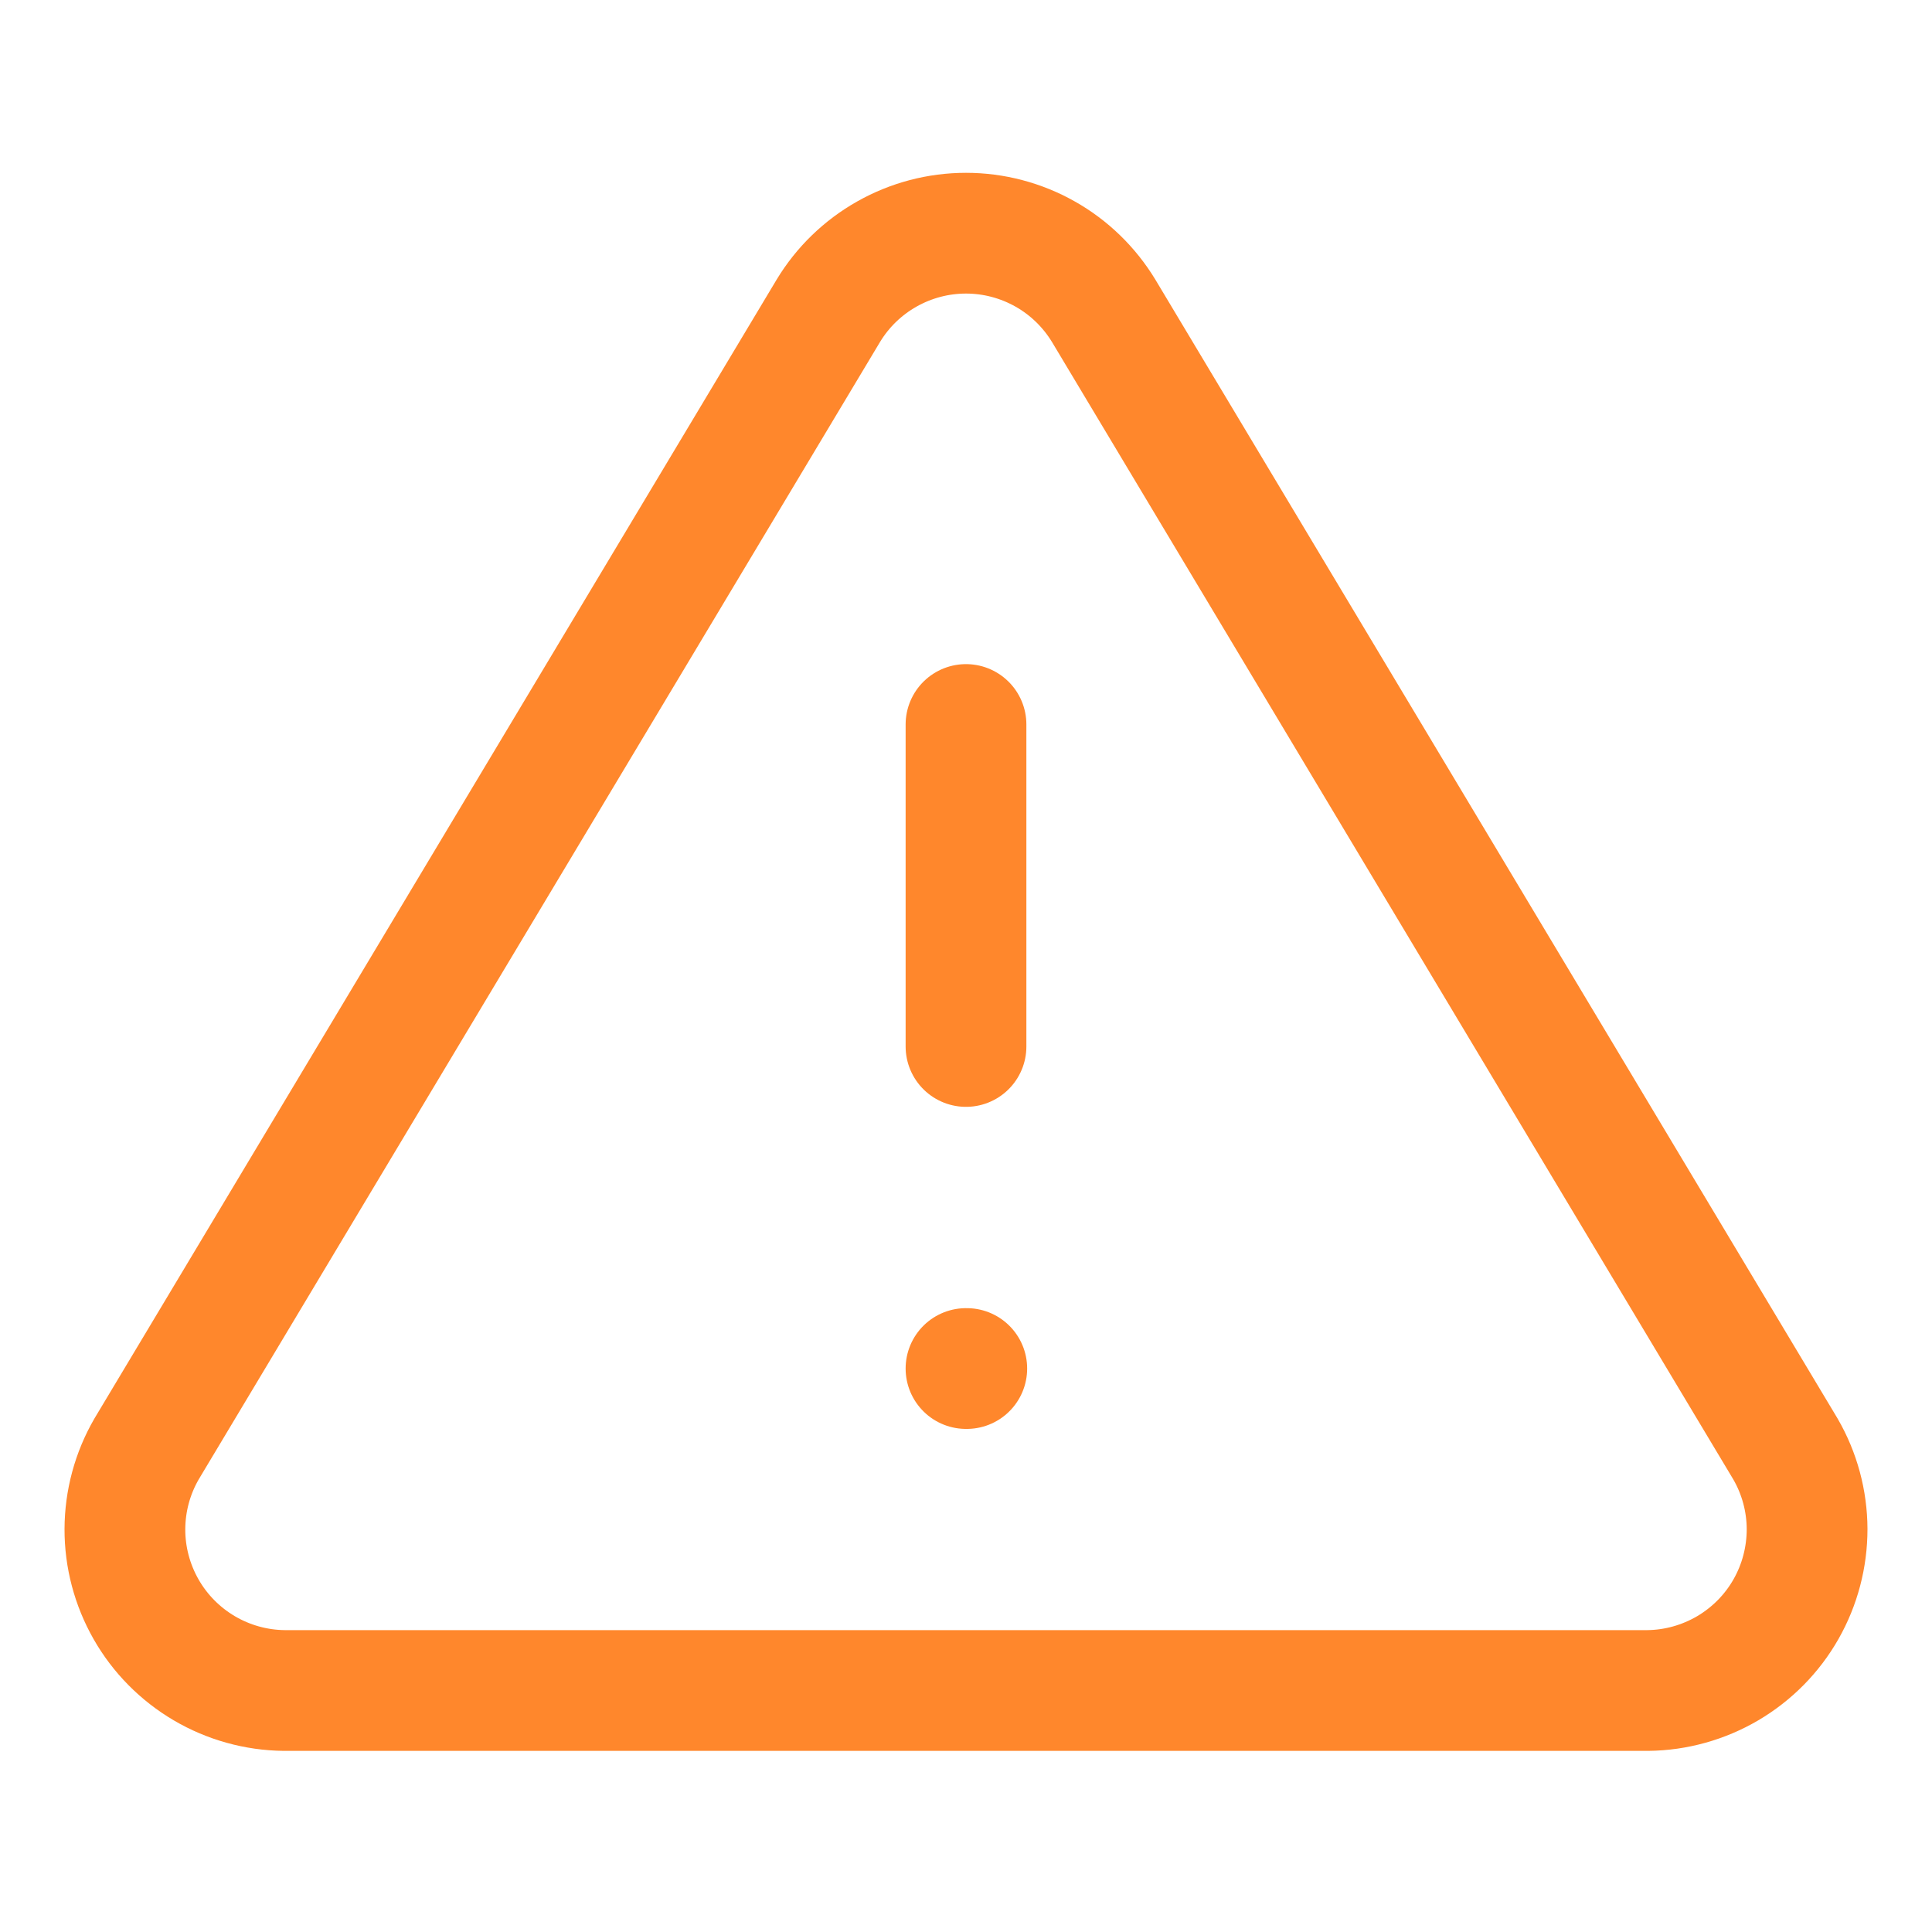
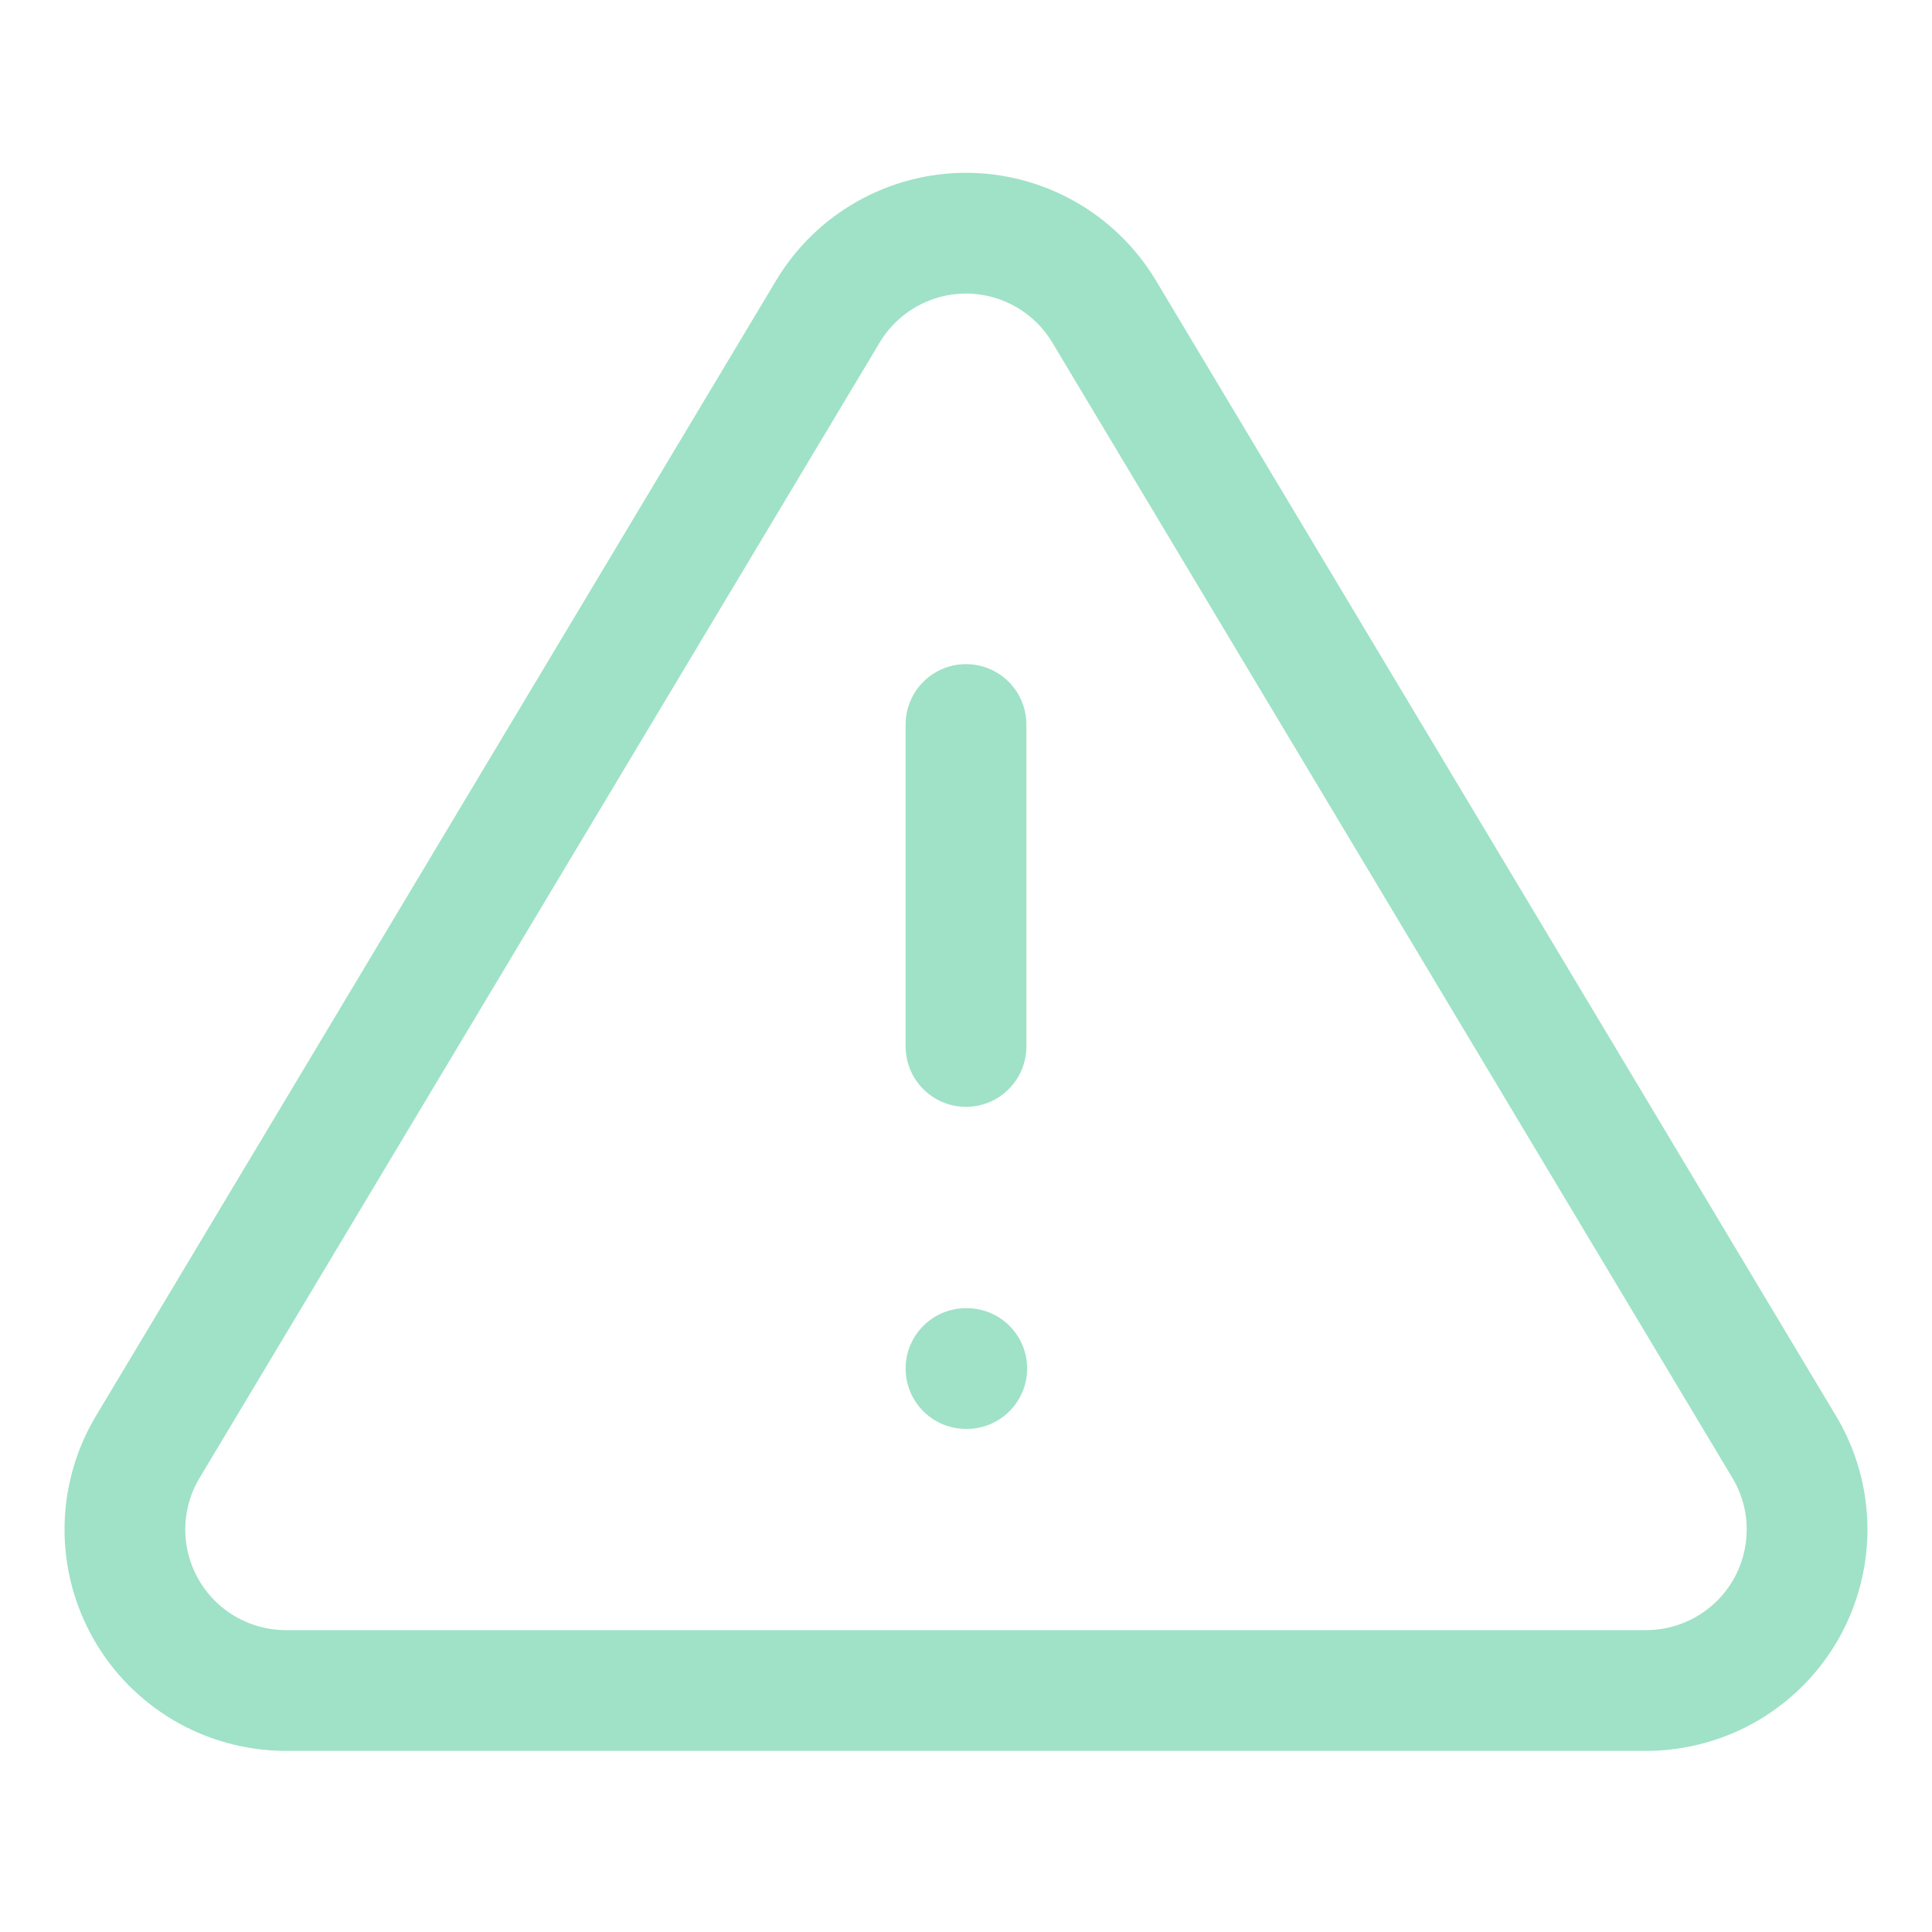
<svg xmlns="http://www.w3.org/2000/svg" width="20" height="20" viewBox="0 0 20 20" fill="none">
-   <path d="M8.575 3.217L1.517 15C1.371 15.252 1.294 15.538 1.293 15.829C1.292 16.12 1.368 16.406 1.512 16.659C1.656 16.912 1.864 17.122 2.115 17.27C2.365 17.417 2.651 17.497 2.942 17.5H17.058C17.349 17.497 17.634 17.417 17.885 17.27C18.136 17.122 18.344 16.912 18.488 16.659C18.632 16.406 18.707 16.12 18.707 15.829C18.706 15.538 18.629 15.252 18.483 15L11.425 3.217C11.276 2.972 11.067 2.769 10.818 2.629C10.568 2.488 10.286 2.414 10 2.414C9.713 2.414 9.432 2.488 9.182 2.629C8.933 2.769 8.723 2.972 8.575 3.217V3.217Z" stroke="#FF872C" stroke-width="1.25" stroke-linecap="round" stroke-linejoin="round" />
-   <path d="M10 7.5V10.833" stroke="#FF872C" stroke-width="1.25" stroke-linecap="round" stroke-linejoin="round" />
-   <path d="M10 14.167H10.008" stroke="#FF872C" stroke-width="1.25" stroke-linecap="round" stroke-linejoin="round" />
+   <path d="M8.575 3.217L1.517 15C1.371 15.252 1.294 15.538 1.293 15.829C1.292 16.12 1.368 16.406 1.512 16.659C1.656 16.912 1.864 17.122 2.115 17.27C2.365 17.417 2.651 17.497 2.942 17.5H17.058C17.349 17.497 17.634 17.417 17.885 17.27C18.136 17.122 18.344 16.912 18.488 16.659C18.632 16.406 18.707 16.12 18.707 15.829C18.706 15.538 18.629 15.252 18.483 15L11.425 3.217C11.276 2.972 11.067 2.769 10.818 2.629C10.568 2.488 10.286 2.414 10 2.414C9.713 2.414 9.432 2.488 9.182 2.629C8.933 2.769 8.723 2.972 8.575 3.217V3.217Z" stroke="#9fe2c7" stroke-width="1.25" stroke-linecap="round" stroke-linejoin="round" />
+   <path d="M10 7.5V10.833" stroke="#9fe2c7" stroke-width="1.25" stroke-linecap="round" stroke-linejoin="round" />
+   <path d="M10 14.167H10.008" stroke="#9fe2c7" stroke-width="1.25" stroke-linecap="round" stroke-linejoin="round" />
</svg>
